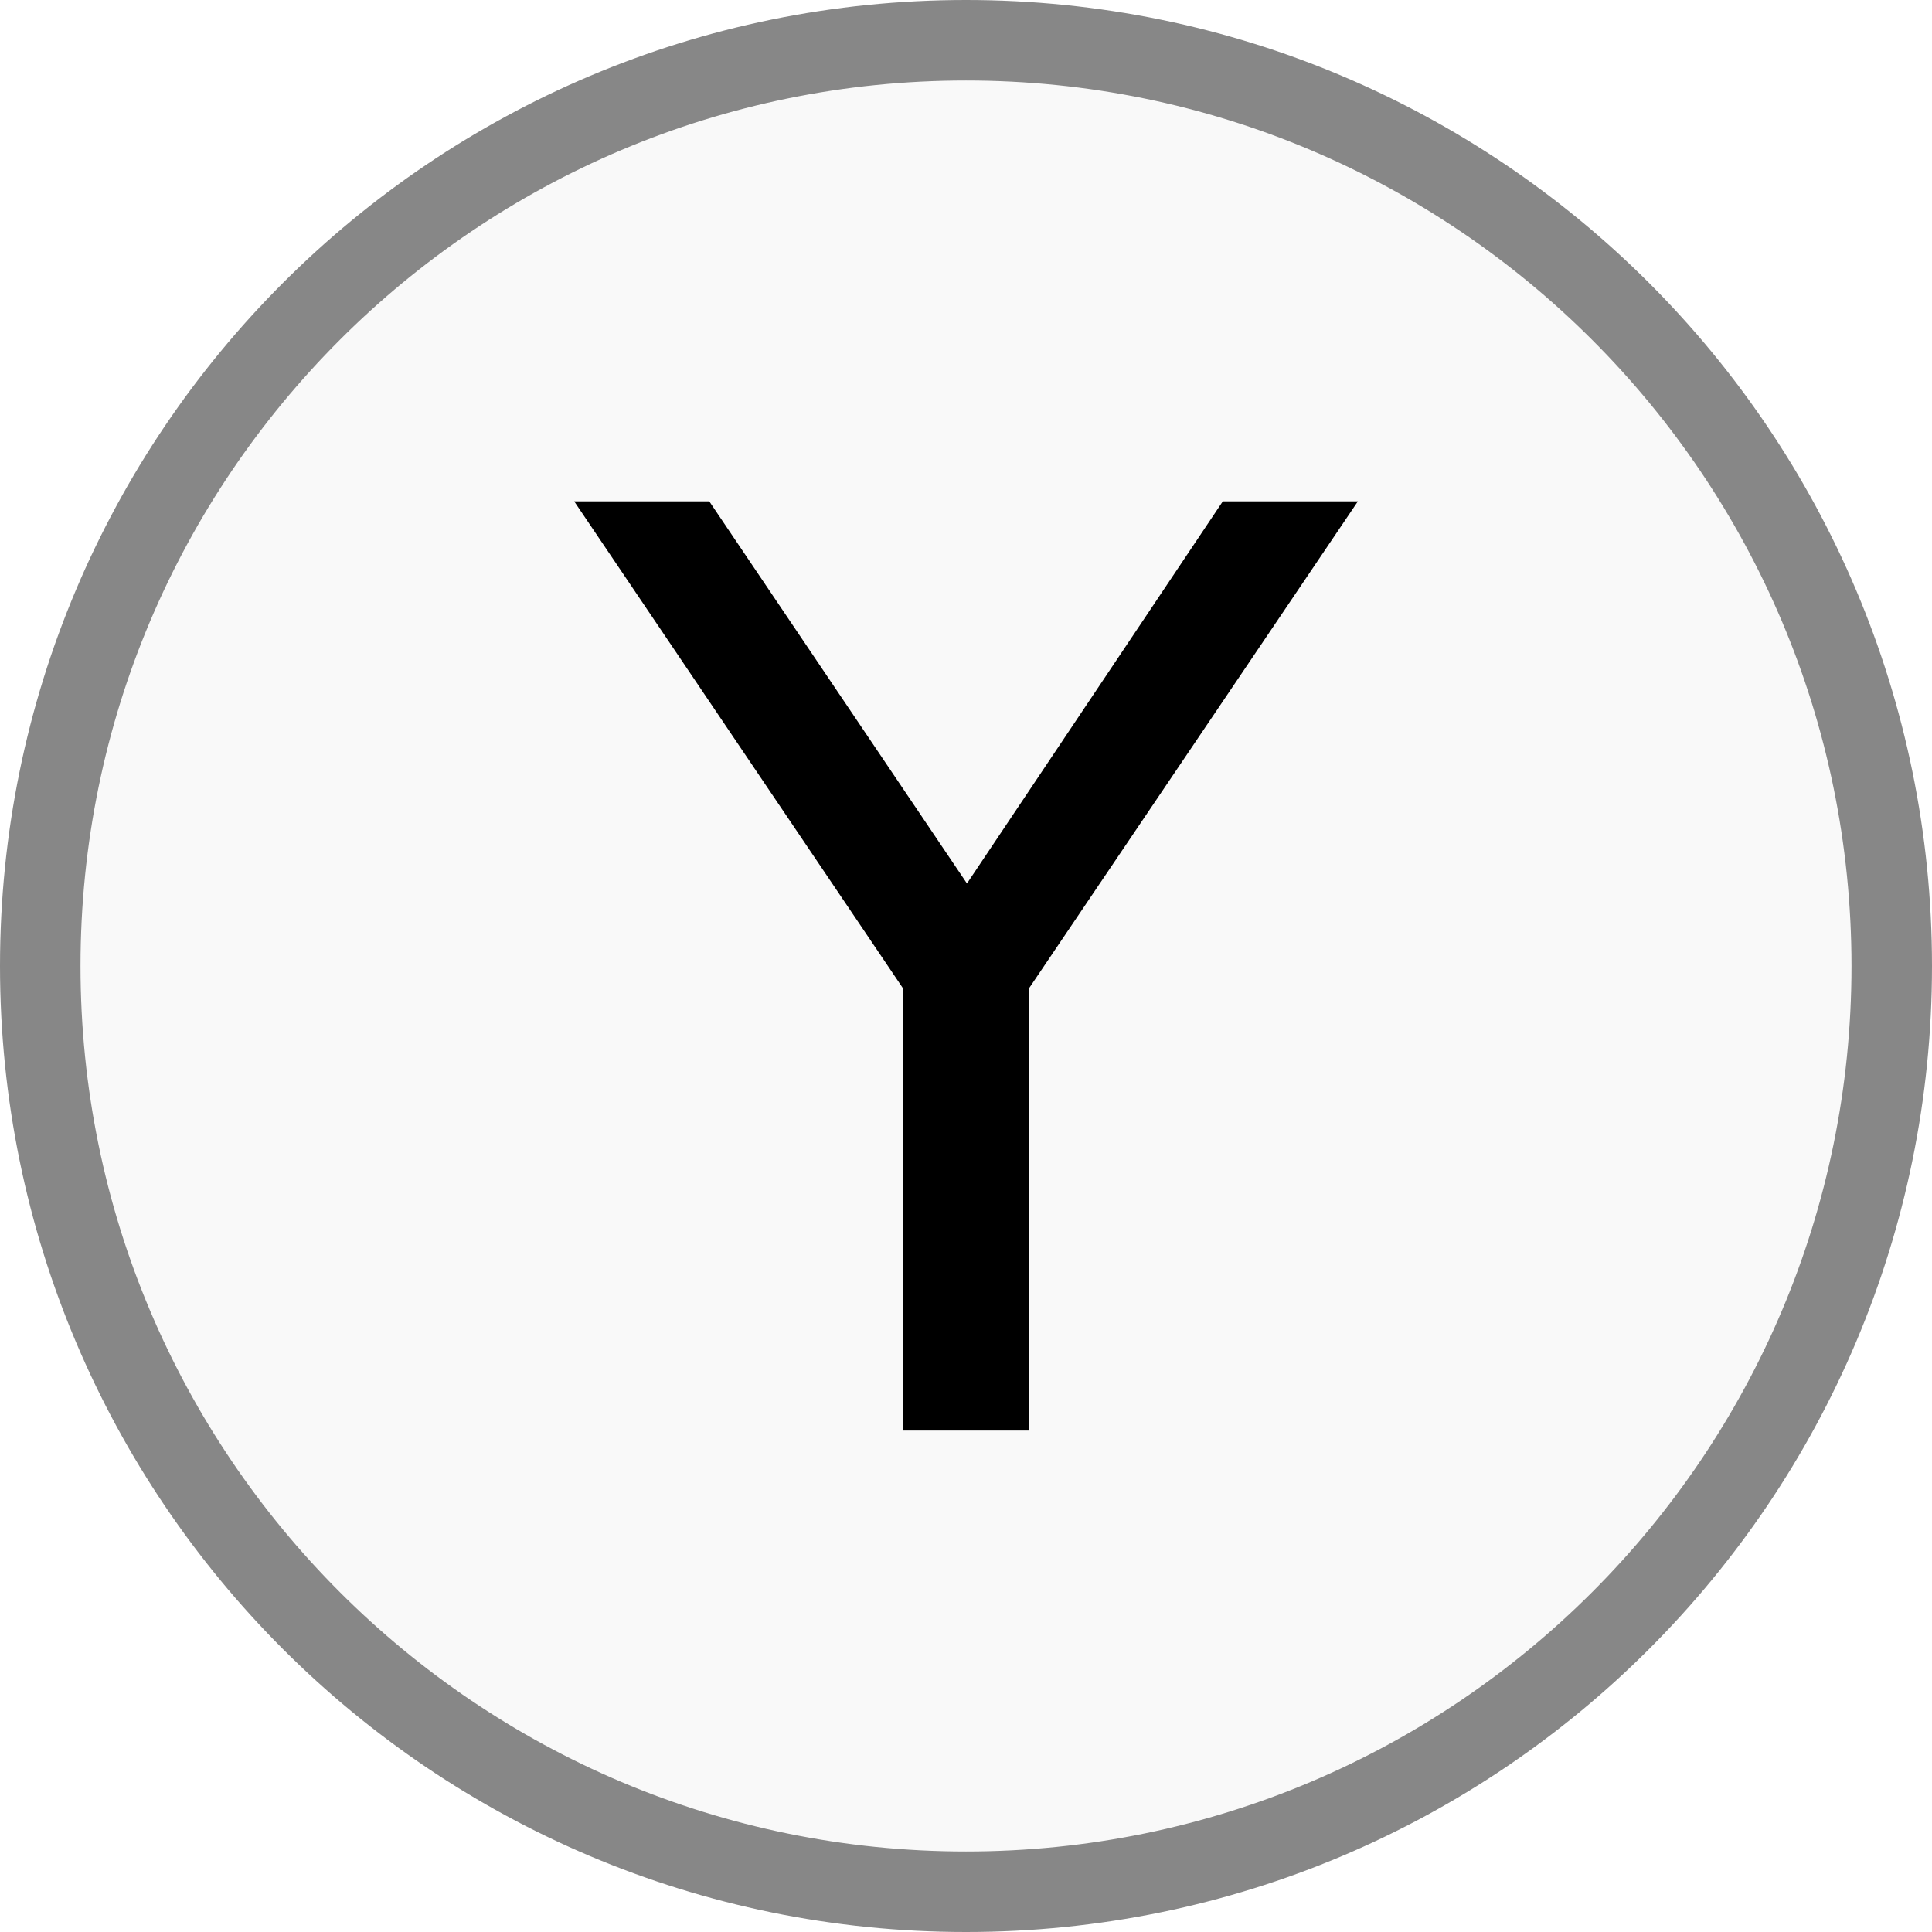
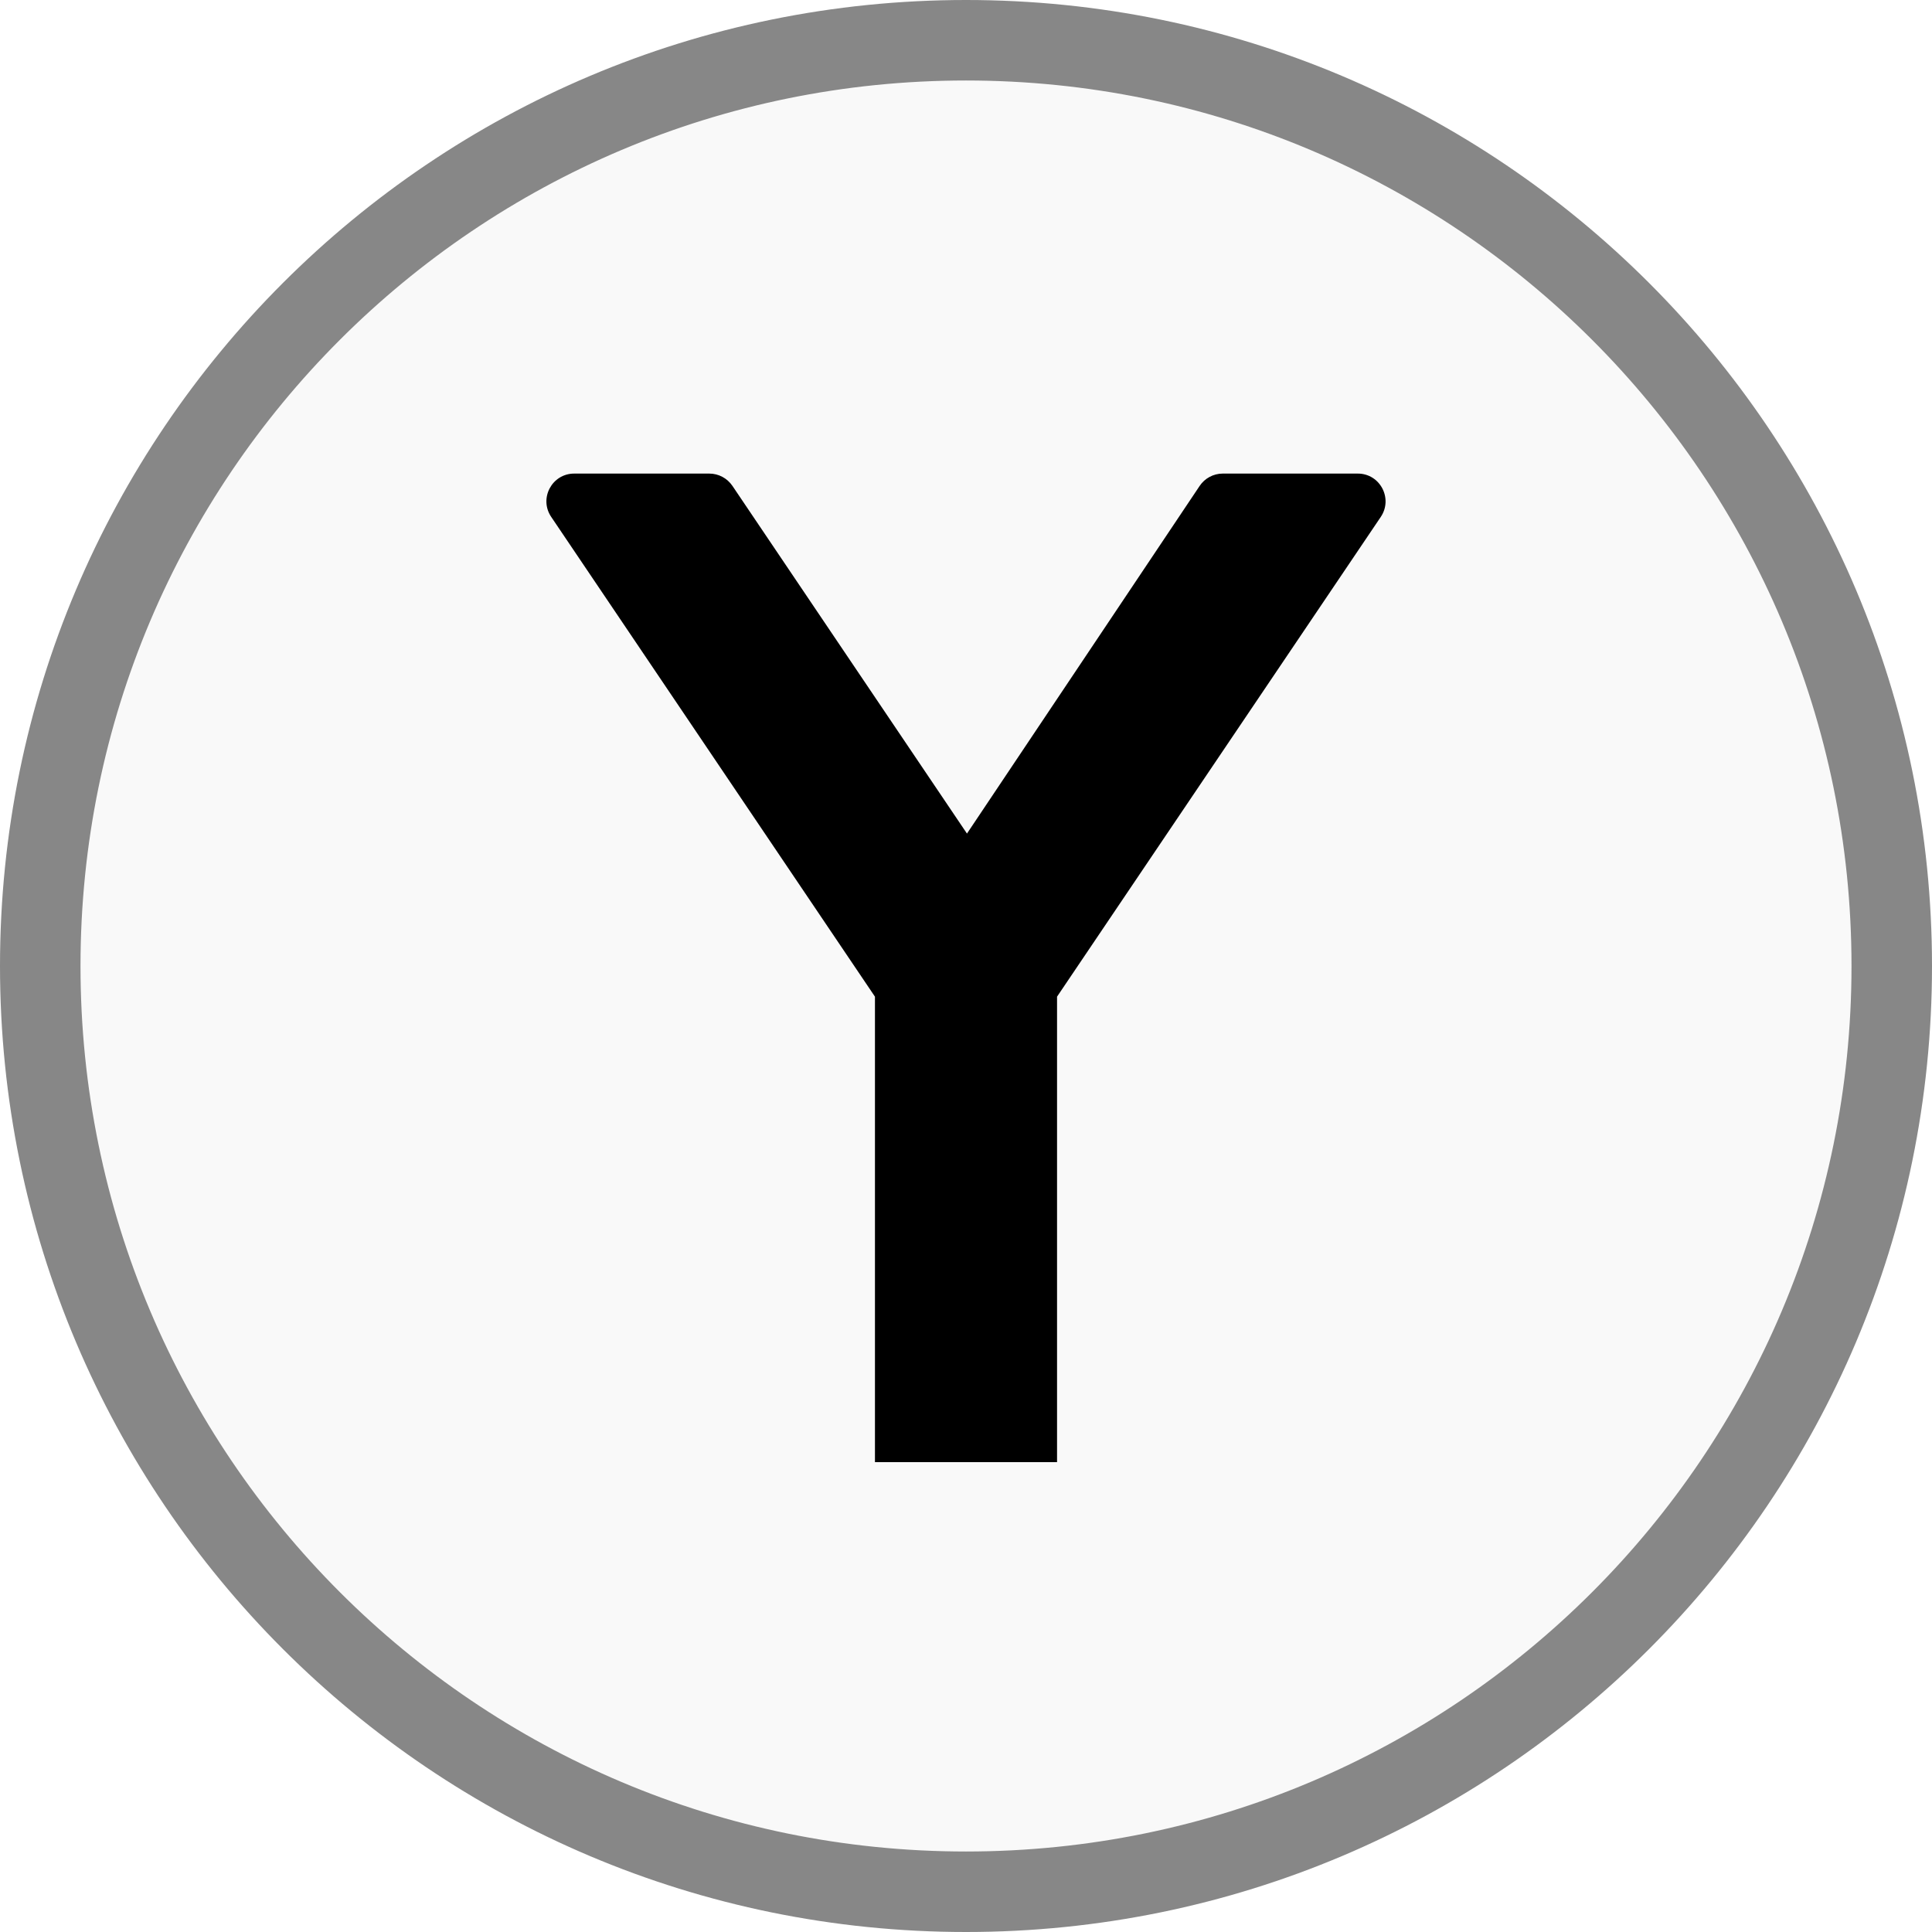
<svg xmlns="http://www.w3.org/2000/svg" enable-background="new 0 0 116.379 194.42" id="facebook" version="1.1" viewBox="0 0 24 24" xml:space="preserve" width="24" height="24">
  <defs id="defs4606">
  

  

</defs>
  <circle style="color:#000000;clip-rule:nonzero;display:inline;overflow:visible;visibility:visible;opacity:1;isolation:auto;mix-blend-mode:normal;color-interpolation:sRGB;color-interpolation-filters:linearRGB;solid-color:#000000;solid-opacity:1;vector-effect:none;fill:#f9f9f9;fill-opacity:1;fill-rule:nonzero;stroke:#878787;stroke-width:1;stroke-linecap:butt;stroke-linejoin:miter;stroke-miterlimit:4;stroke-dasharray:none;stroke-dashoffset:0;stroke-opacity:1;marker:none;color-rendering:auto;image-rendering:auto;shape-rendering:auto;text-rendering:auto;enable-background:accumulate;font-variant-east_asian:normal" id="path814" cx="12" cy="12" r="11.5" />
-   <path d="M 7.133,6.228 H 8.811 l 3.201,4.747 3.178,-4.747 h 1.678 L 12.785,12.274 v 5.497 H 11.215 V 12.274 Z" style="font-variant:normal;font-weight:500;font-stretch:normal;font-size:21.537px;font-family:MetaPlusNormal-;-inkscape-font-specification:MetaPlusNormal-Roman;writing-mode:lr-tb;opacity:1;fill:#000000;fill-opacity:1;fill-rule:nonzero;stroke:none;stroke-width:0.087;stop-opacity:1" id="path832" />
+   <path style="font-variant:normal;font-weight:500;font-stretch:normal;font-size:21.537px;font-family:MetaPlusNormal-;-inkscape-font-specification:MetaPlusNormal-Roman;writing-mode:lr-tb;opacity:1;fill:#000000;fill-opacity:1;fill-rule:nonzero;stroke:none;stroke-width:0.087" d="M 7.133,5.883 C 6.856,5.883 6.692,6.193 6.848,6.422 l 4.021,5.959 0,5.782 h 2.262 l 0,-5.782 4.021,-5.959 c 0.155,-0.229 -0.008,-0.539 -0.285,-0.539 h -1.678 c -0.115,1.678e-4 -0.223,0.058 -0.287,0.154 L 12.012,10.355 9.098,6.035 C 9.033,5.94 8.926,5.883 8.811,5.883 Z" id="path832" />
+   <text xml:space="preserve" style="font-style:normal;font-variant:normal;font-weight:normal;font-stretch:normal;font-size:26.667px;line-height:25px;font-family:'Source Sans Pro';-inkscape-font-specification:'Source Sans Pro, Normal';text-align:start;letter-spacing:0px;word-spacing:0px;writing-mode:lr-tb;text-anchor:start;fill:#000000;fill-opacity:1;stroke:none;stroke-width:1px;stroke-linecap:butt;stroke-linejoin:miter;stroke-opacity:1" x="-15.188" y="-1.188" id="text822">
+     <tspan id="tspan820" x="-15.188" y="17.979" />
+   </text>
+   <text xml:space="preserve" style="font-style:normal;font-variant:normal;font-weight:normal;font-stretch:normal;font-size:26.667px;line-height:25px;font-family:'Source Sans Pro';-inkscape-font-specification:'Source Sans Pro, Normal';text-align:start;letter-spacing:0px;word-spacing:0px;writing-mode:lr-tb;text-anchor:start;fill:#000000;fill-opacity:1;stroke:none;stroke-width:1px;stroke-linecap:butt;stroke-linejoin:miter;stroke-opacity:1" x="-20.241" y="18.785" id="text826">
+     <tspan id="tspan824" x="-20.241" y="37.952" />
+   </text>
</svg>
